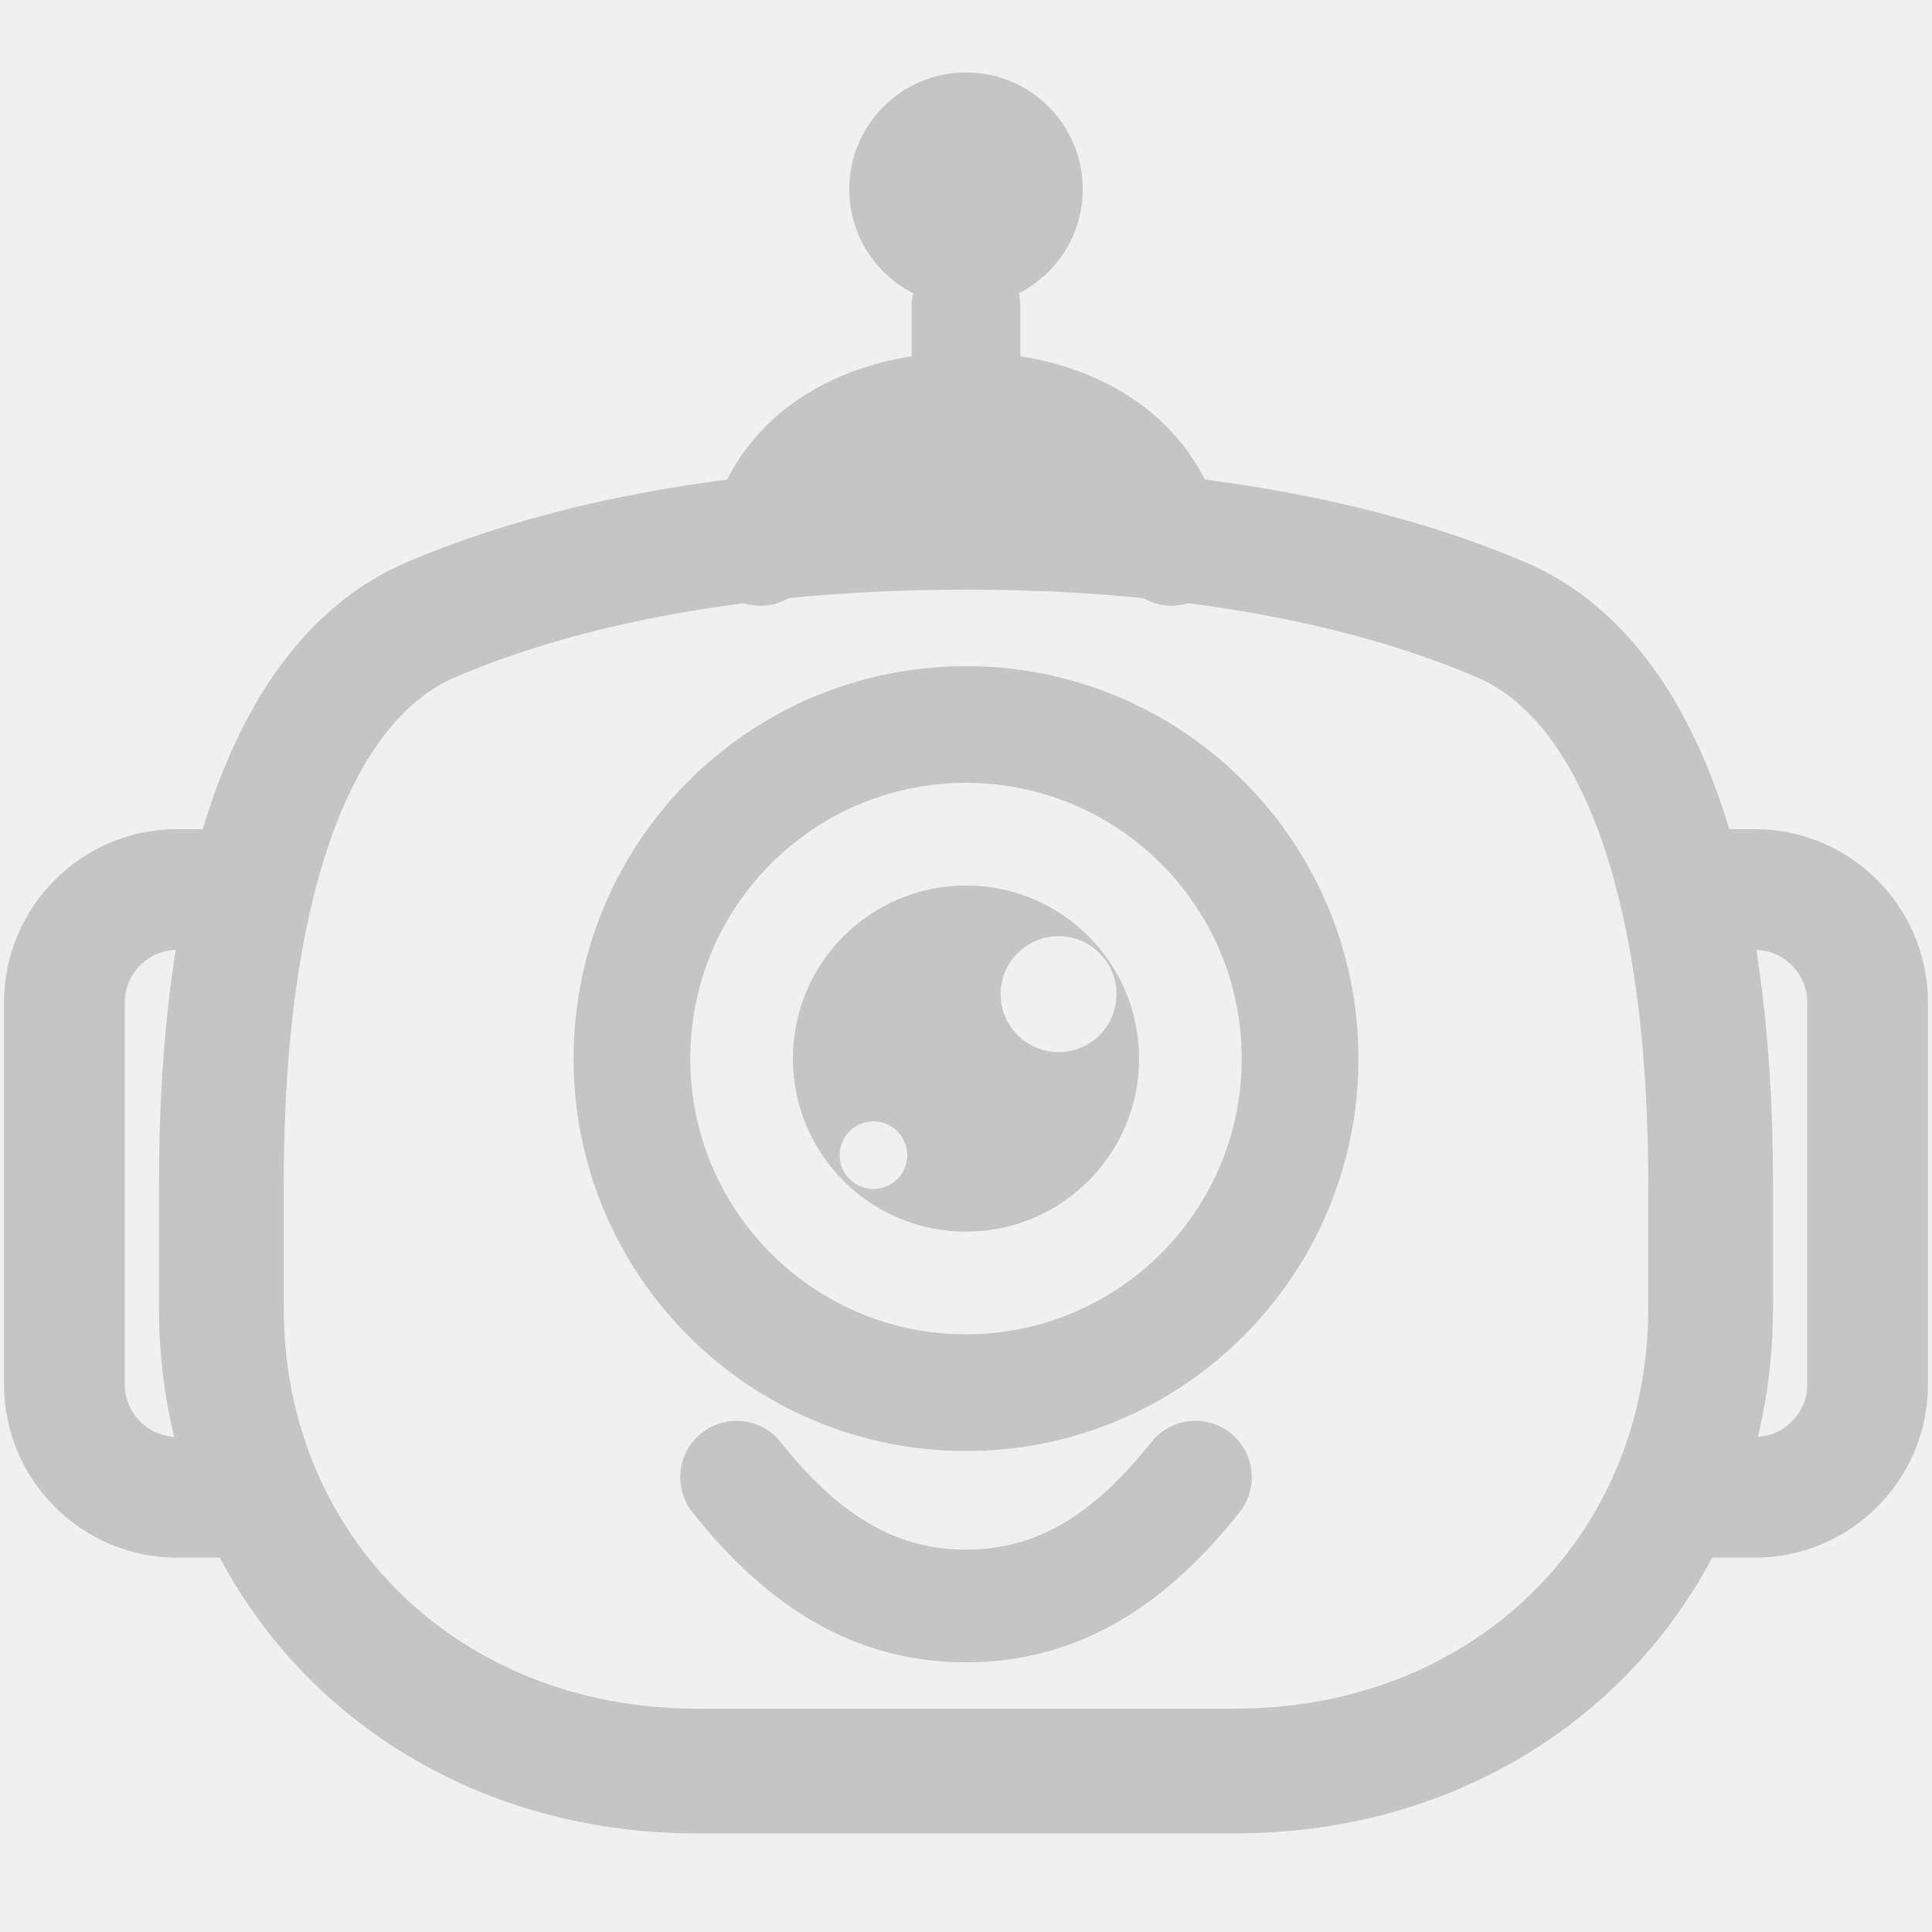
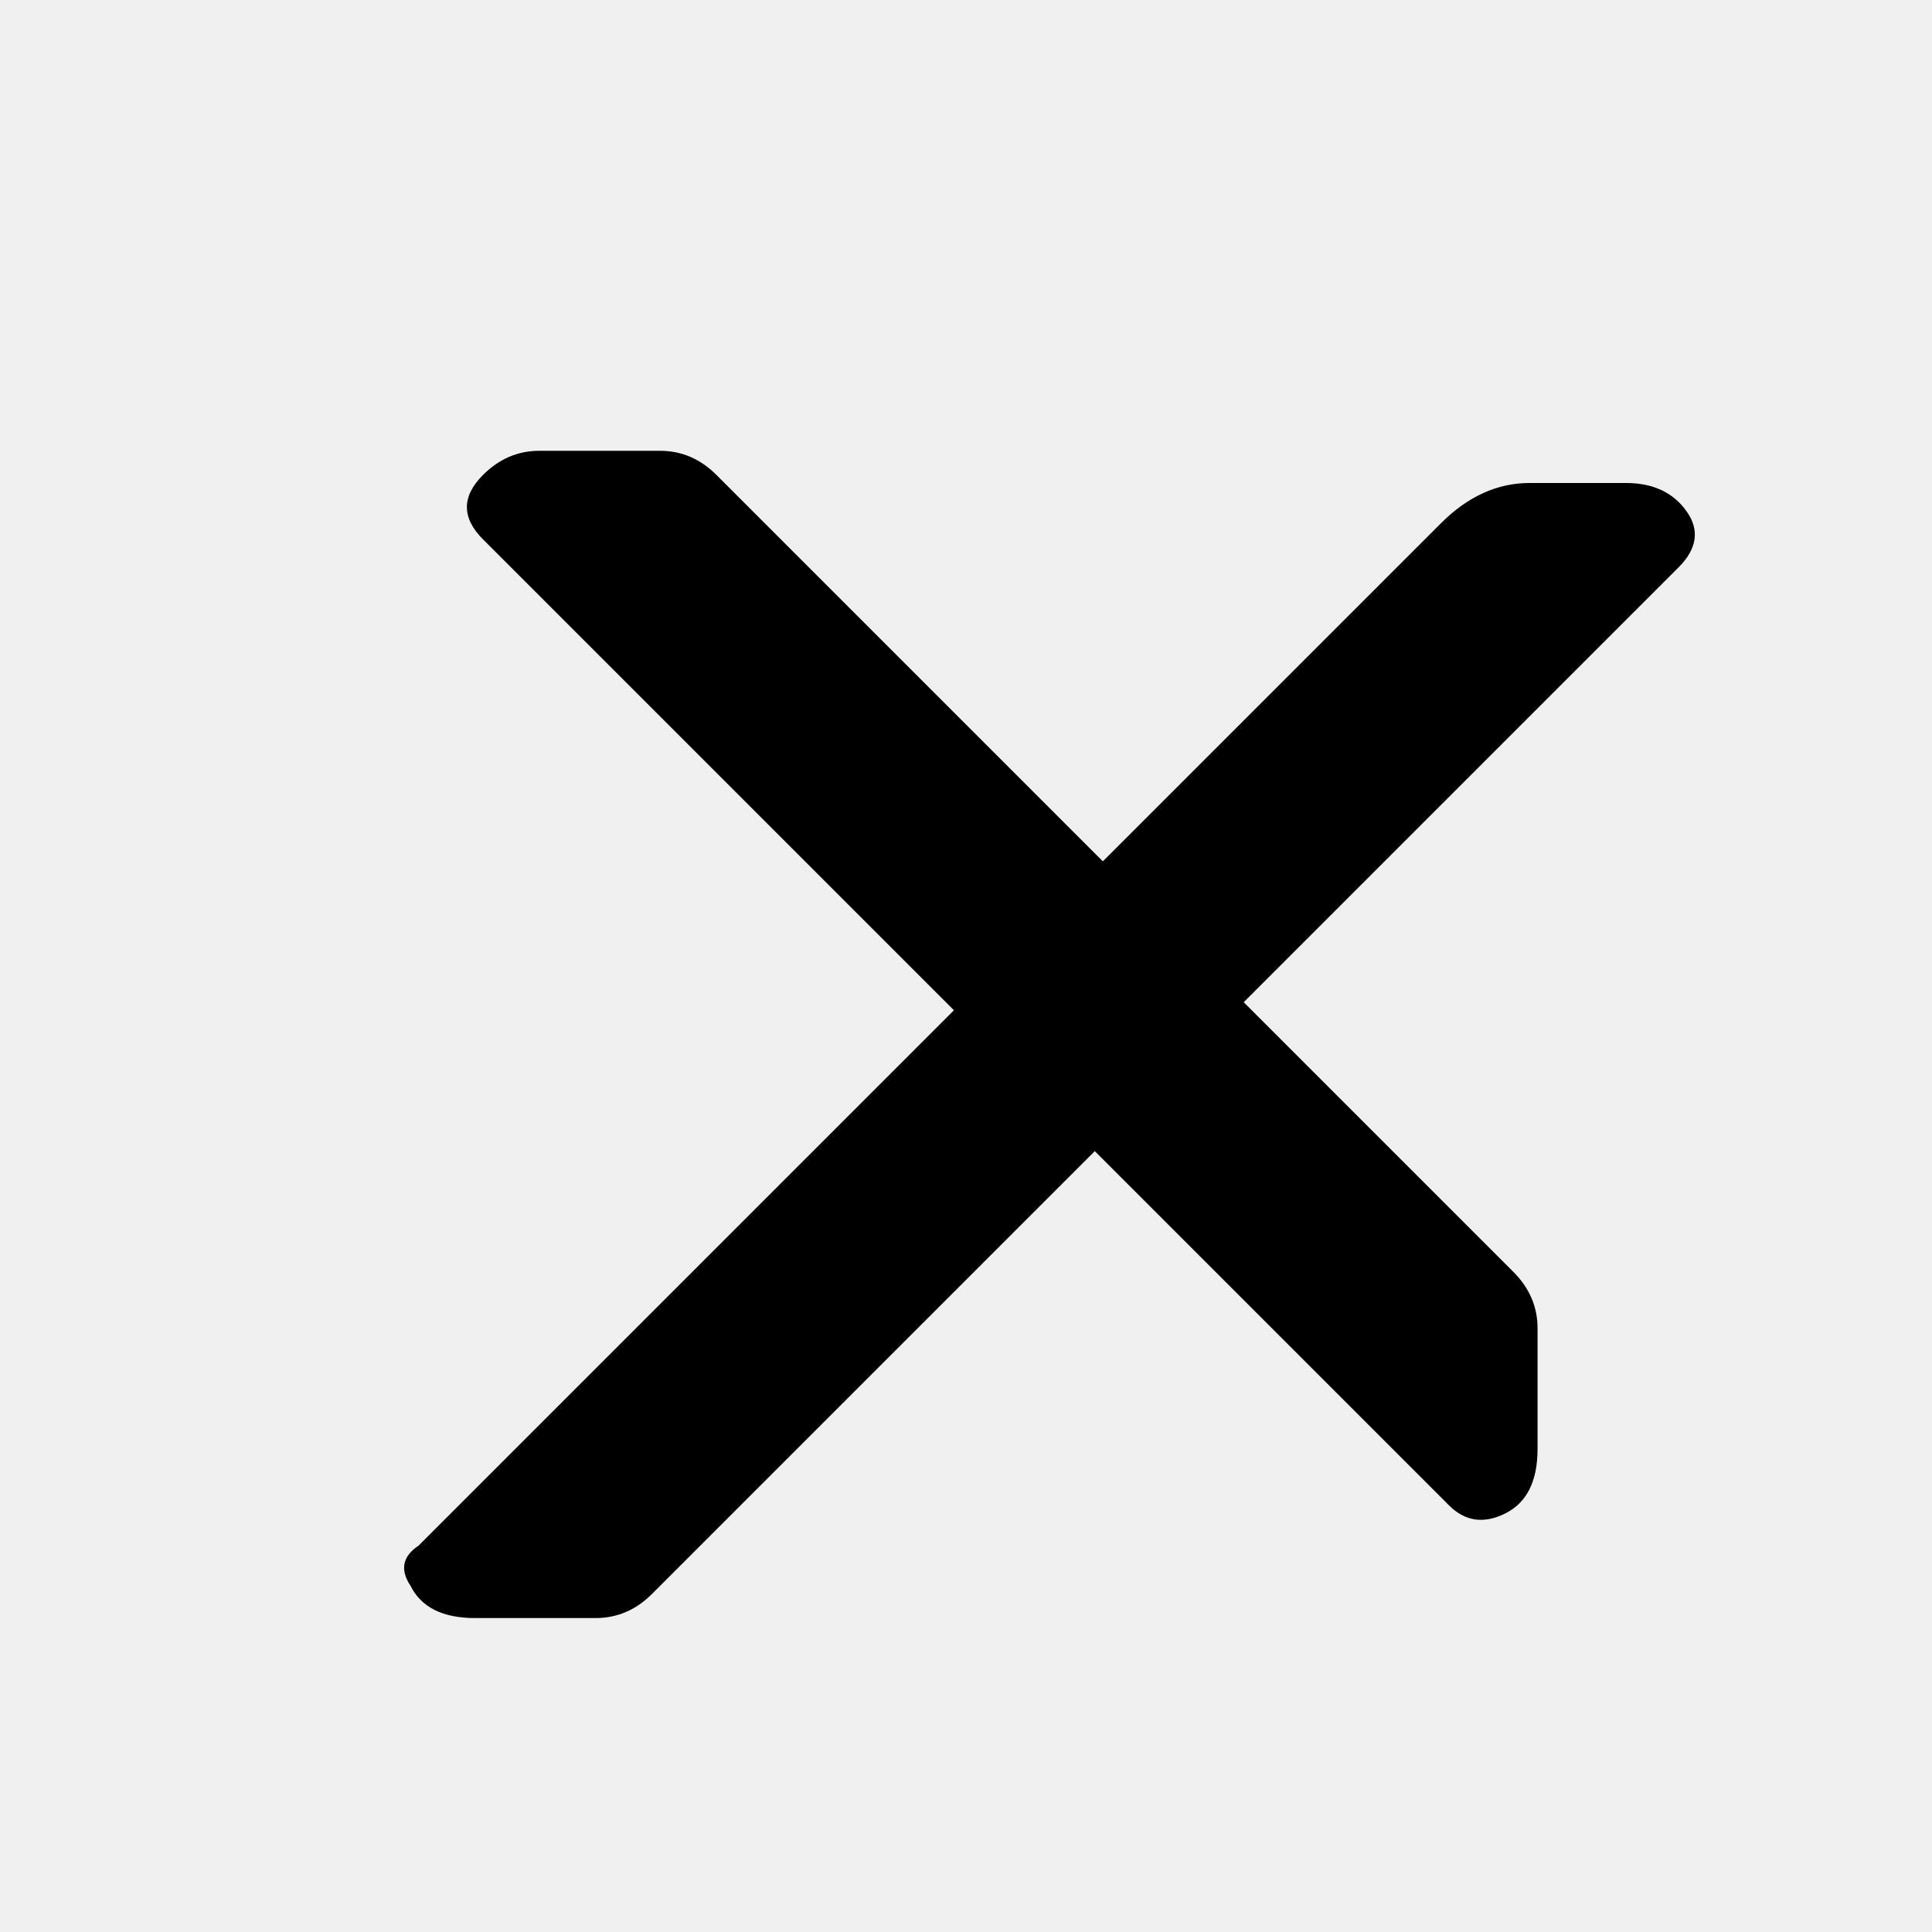
- <svg xmlns="http://www.w3.org/2000/svg" width="24" height="24" viewBox="0 0 24 24" fill="none" role="img" aria-label="One-eyed robot activity bar icon">
-   <defs>
-     <mask id="pupil-highlight-mask">
-       <rect width="24" height="24" fill="white" />
-       <circle cx="13.15" cy="12.35" r="0.72" fill="black" />
-       <circle cx="10.85" cy="14.35" r="0.42" fill="black" />
-     </mask>
-   </defs>
-   <circle cx="12" cy="2.35" r="1.45" fill="#C5C5C5" />
-   <path d="M12 3.8V5.9" stroke="#C5C5C5" stroke-width="1.35" stroke-linecap="round" />
-   <path d="M9.45 6.85C9.62 5.72 10.66 5.05 12 5.05C13.34 5.05 14.38 5.72 14.55 6.85" stroke="#C5C5C5" stroke-width="1.35" stroke-linecap="round" />
-   <path d="M2.85 11.05H2.2C1.43 11.05 0.8 11.68 0.8 12.45V17.2C0.8 17.97 1.43 18.6 2.2 18.6H2.85" stroke="#C5C5C5" stroke-width="1.5" stroke-linecap="round" stroke-linejoin="round" />
-   <path d="M21.15 11.05H21.8C22.57 11.05 23.2 11.68 23.2 12.45V17.2C23.2 17.97 22.57 18.6 21.8 18.6H21.15" stroke="#C5C5C5" stroke-width="1.5" stroke-linecap="round" stroke-linejoin="round" />
-   <path d="M5.35 7.7C7.08 6.96 9.35 6.55 12 6.55C14.65 6.55 16.92 6.96 18.65 7.7C20.35 8.43 21.25 10.95 21.25 14.7V16.25C21.25 19.52 18.72 22 15.35 22H8.65C5.28 22 2.75 19.52 2.75 16.25V14.7C2.75 10.95 3.65 8.43 5.35 7.7Z" stroke="#C5C5C5" stroke-width="1.55" stroke-linejoin="round" />
-   <circle cx="12" cy="13.15" r="4.15" stroke="#C5C5C5" stroke-width="1.45" />
-   <circle cx="12" cy="13.15" r="2.15" fill="#C5C5C5" mask="url(#pupil-highlight-mask)" />
-   <path d="M9.15 18.35C10.02 19.45 10.93 19.95 12 19.95C13.07 19.95 13.98 19.45 14.85 18.35" stroke="#C5C5C5" stroke-width="1.4" stroke-linecap="round" />
+ <svg xmlns="http://www.w3.org/2000/svg" width="24" height="24" viewBox="0 0 24 24">
+   <g fill="currentColor">
+     <path d="M5.2 19.2              L10.8 13.6              L17.9 6.5              Q18.4 6.0 19.0 6.0              L20.2 6.0              Q20.7 6.0 20.95 6.35              Q21.2 6.7 20.85 7.05              L13.2 14.7              L8.1 19.8              Q7.8 20.1 7.4 20.1              L5.9 20.1              Q5.3 20.1 5.1 19.7              Q4.9 19.4 5.2 19.2Z" />
+     <path d="M6.0 5.9              Q6.3 5.6 6.7 5.6              L8.2 5.6              Q8.6 5.6 8.9 5.9              L13.2 10.2              L18.8 15.8              Q19.1 16.1 19.1 16.5              L19.1 18.0              Q19.1 18.6 18.7 18.8              Q18.3 19.0 18.0 18.7              L12.0 12.7              L6.0 6.7              Q5.6 6.3 6.0 5.9Z" />
+   </g>
</svg>
